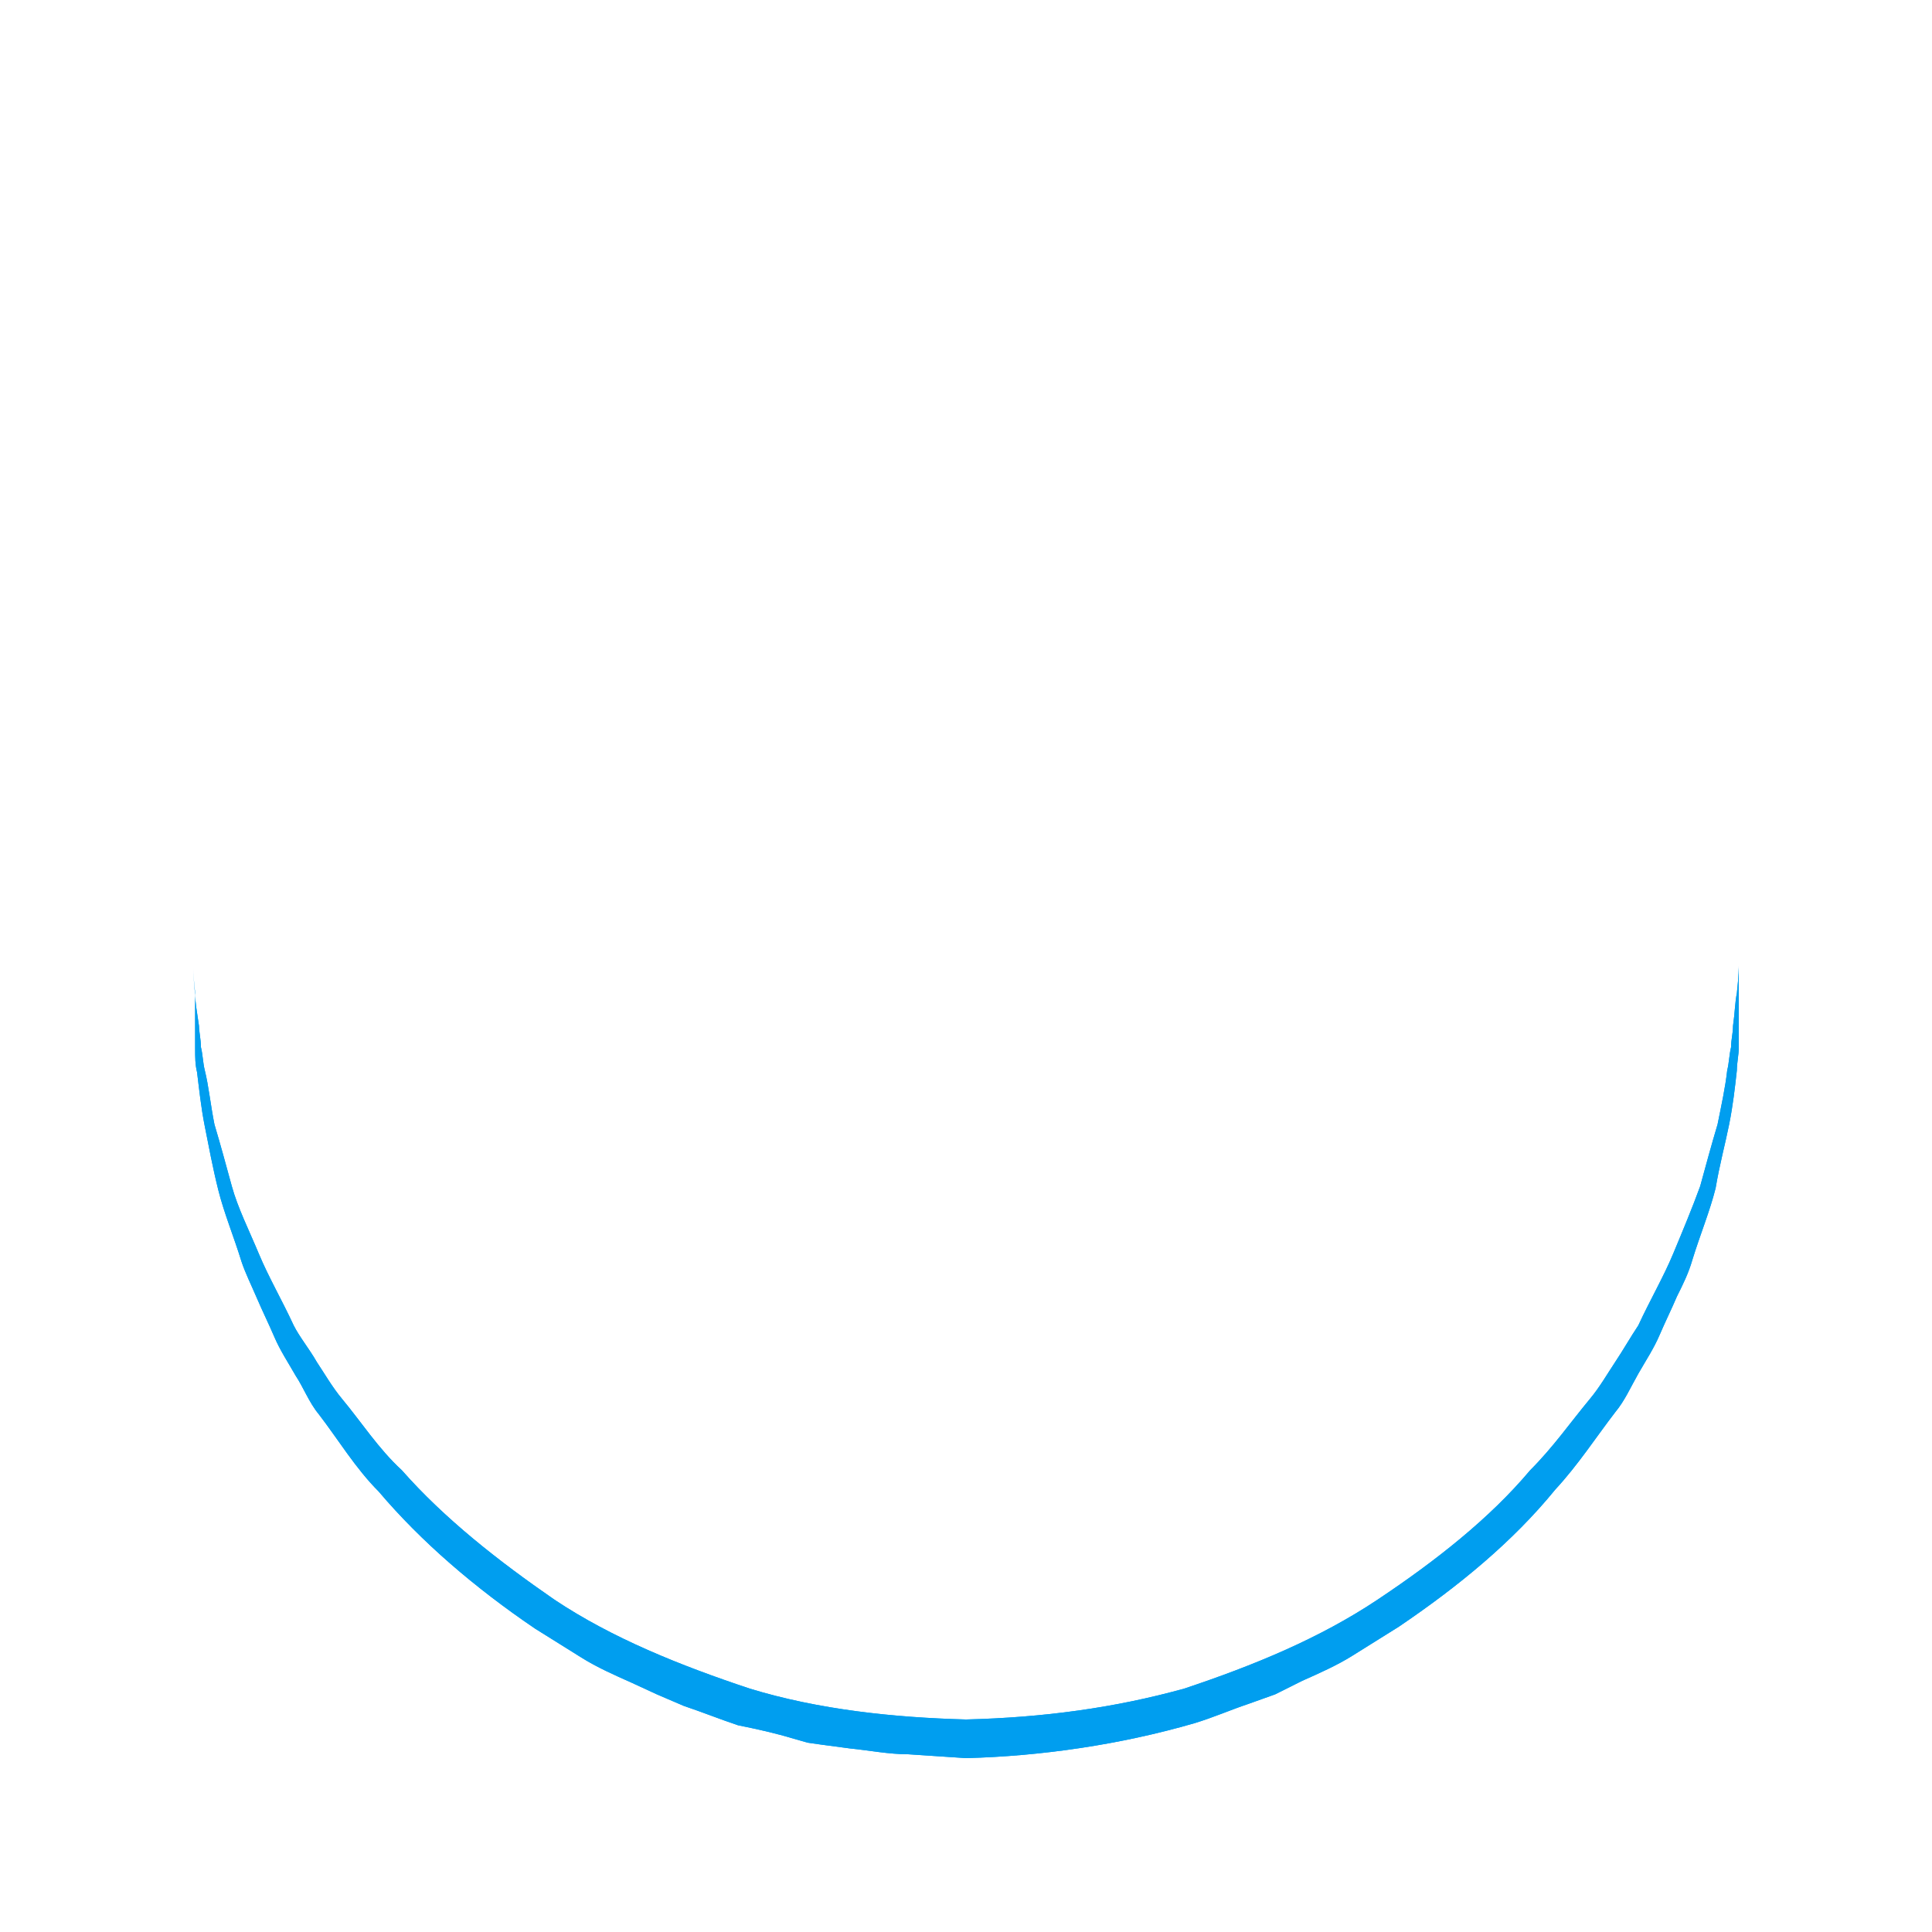
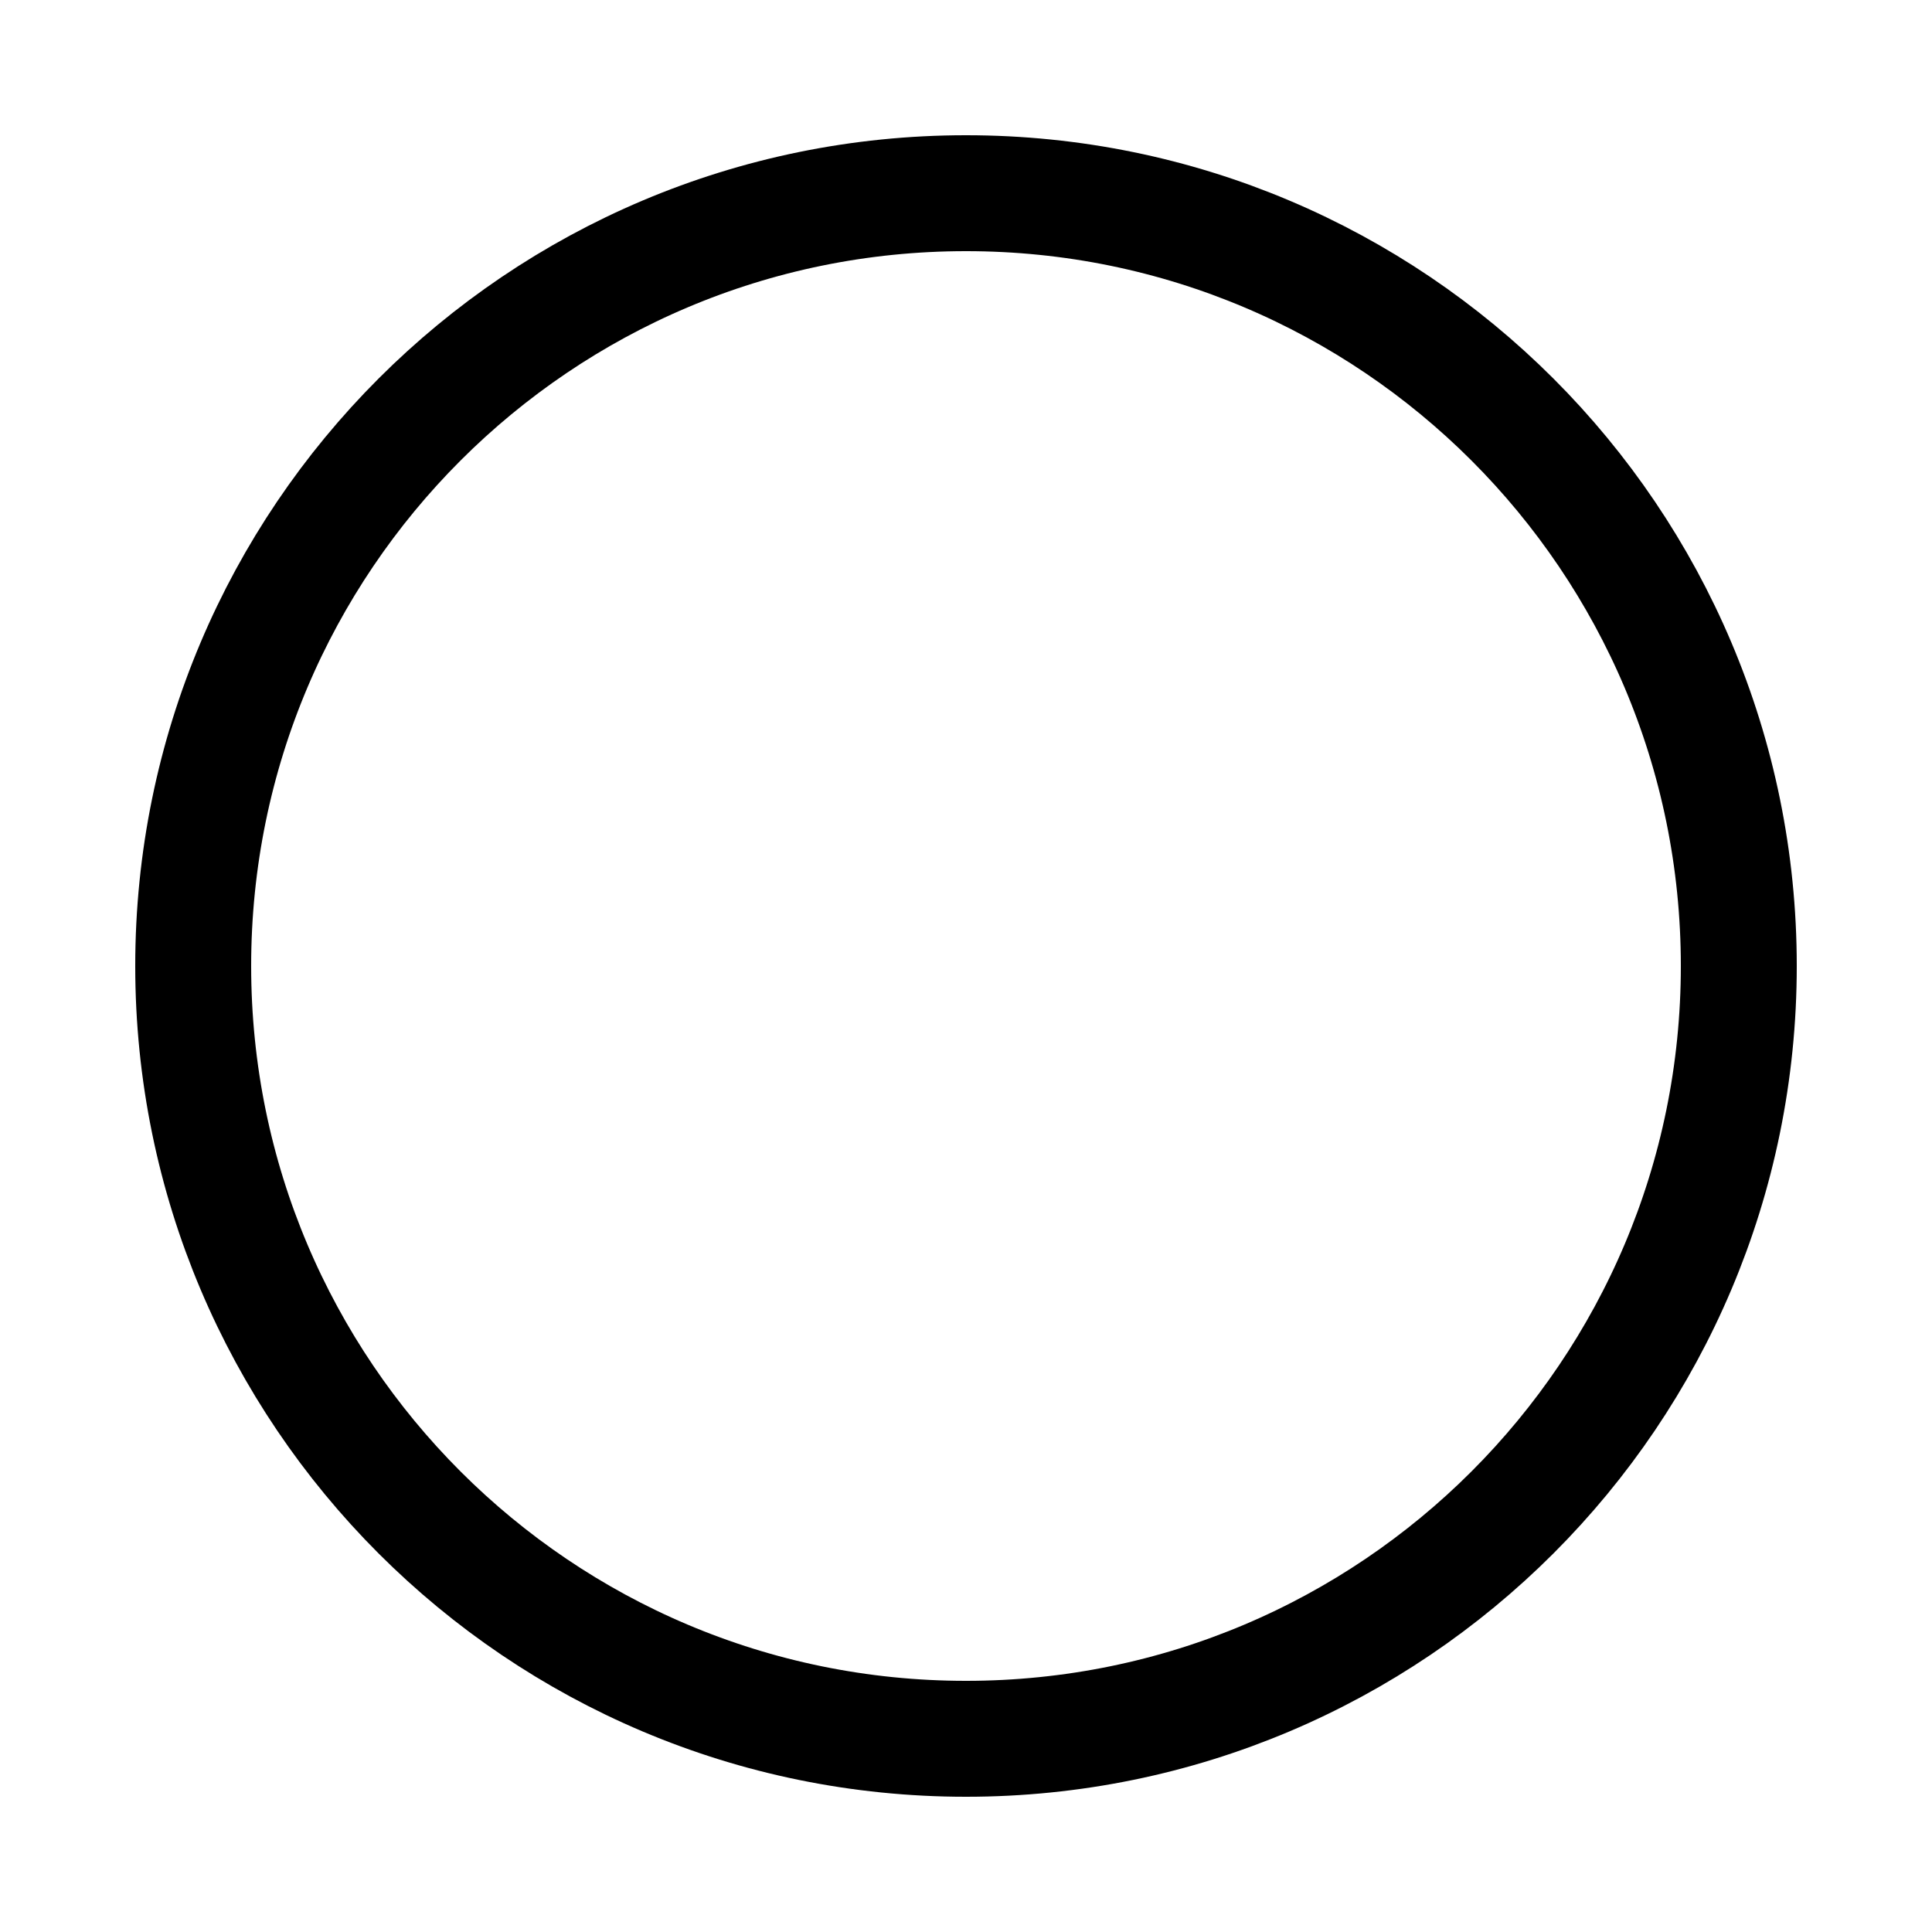
- <svg viewBox="0 0 100 100" class="uil-ring">
+ <svg xmlns="http://www.w3.org/2000/svg" width="120px" height="120px" viewBox="0 0 100 100" preserveAspectRatio="xMidYMid" class="uil-ring-alt">
  <rect x="0" y="0" width="100" height="100" fill="none" class="bk" />
-   <defs>
-     <filter id="uil-ring-shadow" x="-100%" y="-100%" width="300%" height="300%">
-       <feOffset result="offOut" in="SourceGraphic" dx="0" dy="0" />
-       <feGaussianBlur result="blurOut" in="offOut" stdDeviation="0" />
-       <feBlend in="SourceGraphic" in2="blurOut" mode="normal" />
-     </filter>
-   </defs>
-   <path d="M10,50c0,0,0,0.5,0.1,1.4c0,0.5,0.1,1,0.2,1.7c0,0.3,0.1,0.7,0.1,1.1c0.1,0.4,0.1,0.8,0.2,1.2c0.2,0.8,0.3,1.8,0.5,2.8 c0.3,1,0.6,2.1,0.9,3.2c0.3,1.1,0.9,2.3,1.4,3.5c0.5,1.2,1.2,2.4,1.8,3.7c0.3,0.6,0.8,1.2,1.2,1.9c0.4,0.6,0.8,1.3,1.3,1.9 c1,1.2,1.9,2.6,3.1,3.7c2.2,2.5,5,4.7,7.9,6.7c3,2,6.5,3.4,10.1,4.6c3.6,1.1,7.5,1.5,11.2,1.6c4-0.1,7.7-0.6,11.3-1.6 c3.6-1.2,7-2.6,10-4.6c3-2,5.8-4.2,7.9-6.7c1.2-1.2,2.1-2.5,3.1-3.7c0.5-0.6,0.9-1.3,1.3-1.9c0.4-0.6,0.8-1.3,1.2-1.9 c0.6-1.3,1.3-2.5,1.8-3.7c0.5-1.2,1-2.4,1.4-3.5c0.3-1.1,0.6-2.2,0.9-3.2c0.2-1,0.4-1.9,0.5-2.8c0.1-0.4,0.1-0.8,0.2-1.2 c0-0.4,0.1-0.7,0.1-1.1c0.1-0.7,0.1-1.2,0.2-1.7C90,50.5,90,50,90,50s0,0.5,0,1.4c0,0.5,0,1,0,1.7c0,0.3,0,0.7,0,1.1 c0,0.4-0.1,0.8-0.1,1.2c-0.1,0.9-0.2,1.8-0.4,2.8c-0.2,1-0.5,2.1-0.7,3.3c-0.3,1.2-0.8,2.4-1.2,3.7c-0.2,0.7-0.5,1.3-0.8,1.9 c-0.3,0.7-0.6,1.3-0.9,2c-0.3,0.7-0.7,1.3-1.1,2c-0.4,0.7-0.7,1.4-1.2,2c-1,1.3-1.9,2.7-3.1,4c-2.2,2.7-5,5-8.1,7.1 c-0.8,0.5-1.6,1-2.4,1.5c-0.8,0.5-1.7,0.9-2.6,1.3L66,87.7l-1.4,0.5c-0.9,0.3-1.8,0.7-2.8,1c-3.8,1.1-7.9,1.7-11.8,1.8L47,90.8 c-1,0-2-0.2-3-0.3l-1.5-0.2l-0.7-0.1L41.1,90c-1-0.3-1.9-0.5-2.9-0.7c-0.9-0.3-1.9-0.7-2.8-1L34,87.7l-1.3-0.6 c-0.9-0.4-1.8-0.8-2.6-1.3c-0.8-0.5-1.6-1-2.4-1.5c-3.1-2.1-5.9-4.5-8.1-7.1c-1.2-1.2-2.1-2.7-3.1-4c-0.5-0.6-0.8-1.4-1.2-2 c-0.4-0.7-0.8-1.3-1.1-2c-0.3-0.7-0.6-1.3-0.9-2c-0.3-0.7-0.6-1.3-0.8-1.9c-0.4-1.3-0.9-2.5-1.2-3.7c-0.3-1.2-0.5-2.3-0.7-3.3 c-0.2-1-0.3-2-0.4-2.8c-0.1-0.4-0.1-0.8-0.1-1.2c0-0.4,0-0.7,0-1.1c0-0.7,0-1.2,0-1.7C10,50.5,10,50,10,50z" fill="#009eef" filter="url(#uil-ring-shadow)">
-     <animateTransform attributeName="transform" type="rotate" from="0 50 50" to="360 50 50" repeatCount="indefinite" dur="1s" />
-   </path>
+   <circle cx="50" cy="50" r="40" stroke="none" fill="none" stroke-width="10" stroke-linecap="round" />
+   <circle cx="50" cy="50" r="40" stroke="#000000" fill="none" stroke-width="6" stroke-linecap="round">
+     <animate attributeName="stroke-dashoffset" dur="2s" repeatCount="indefinite" from="0" to="502" />
+     <animate attributeName="stroke-dasharray" dur="2s" repeatCount="indefinite" values="150.6 100.4;1 250;150.6 100.4" />
+   </circle>
</svg>
